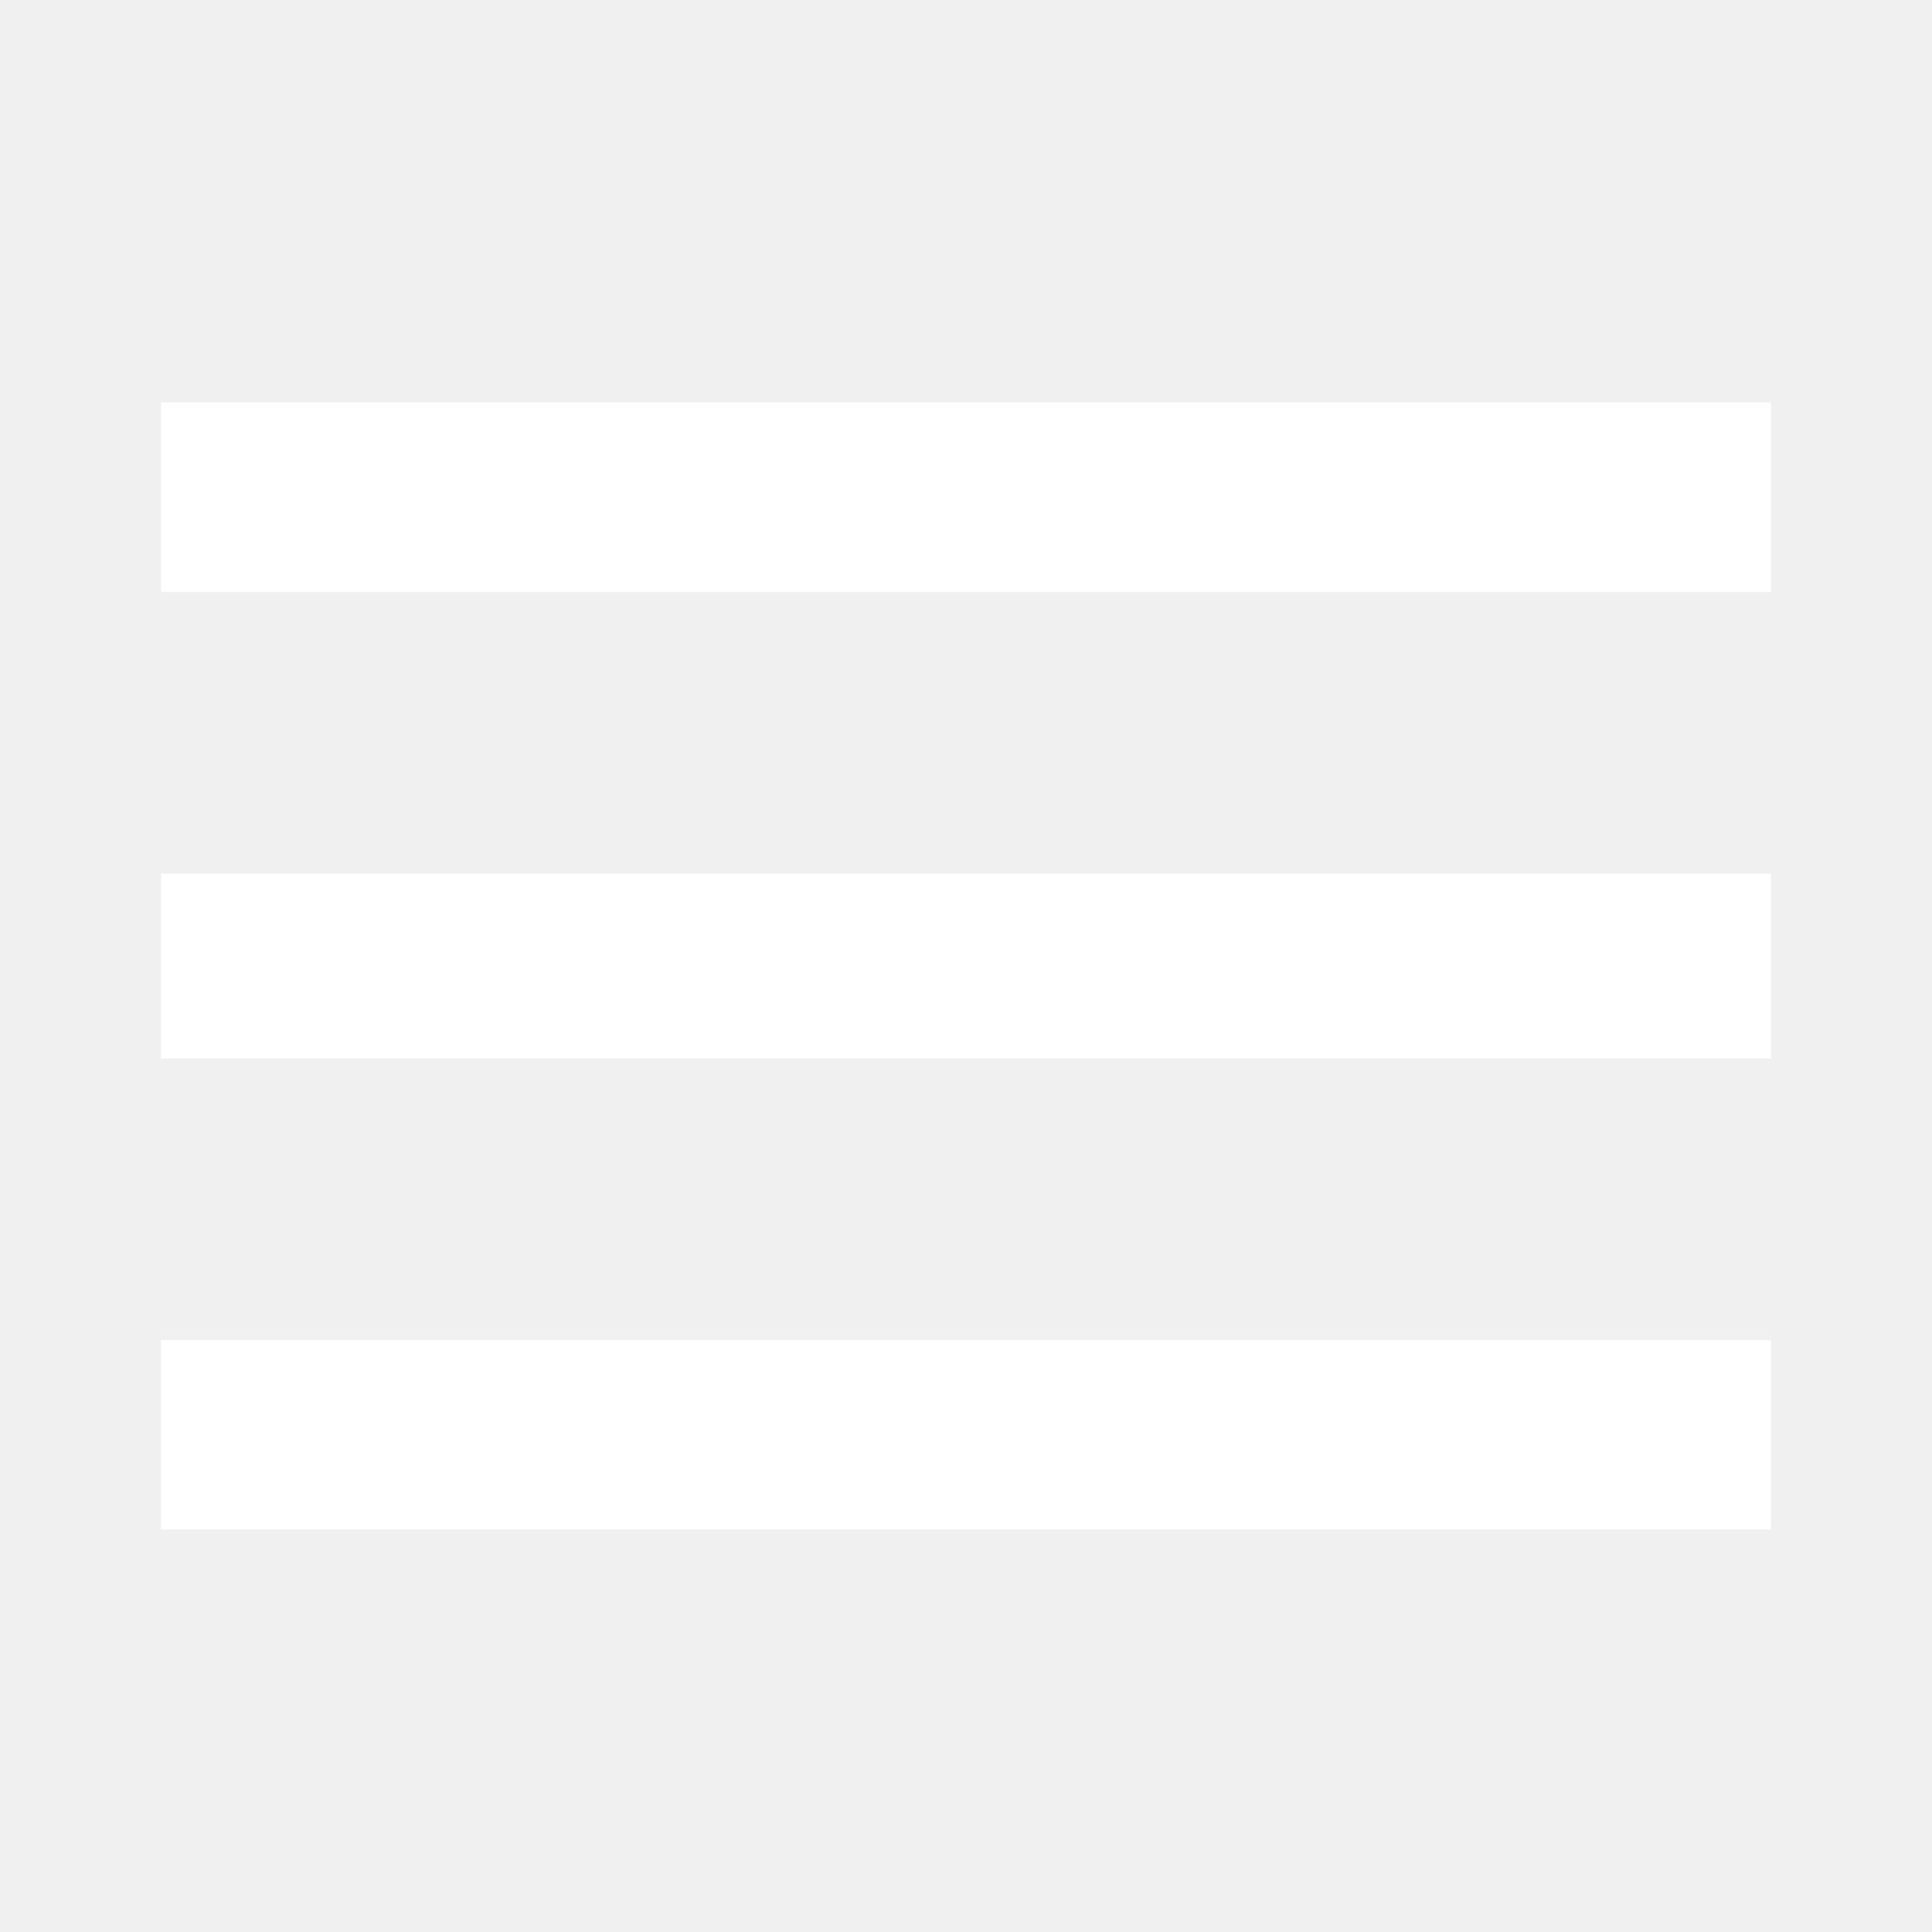
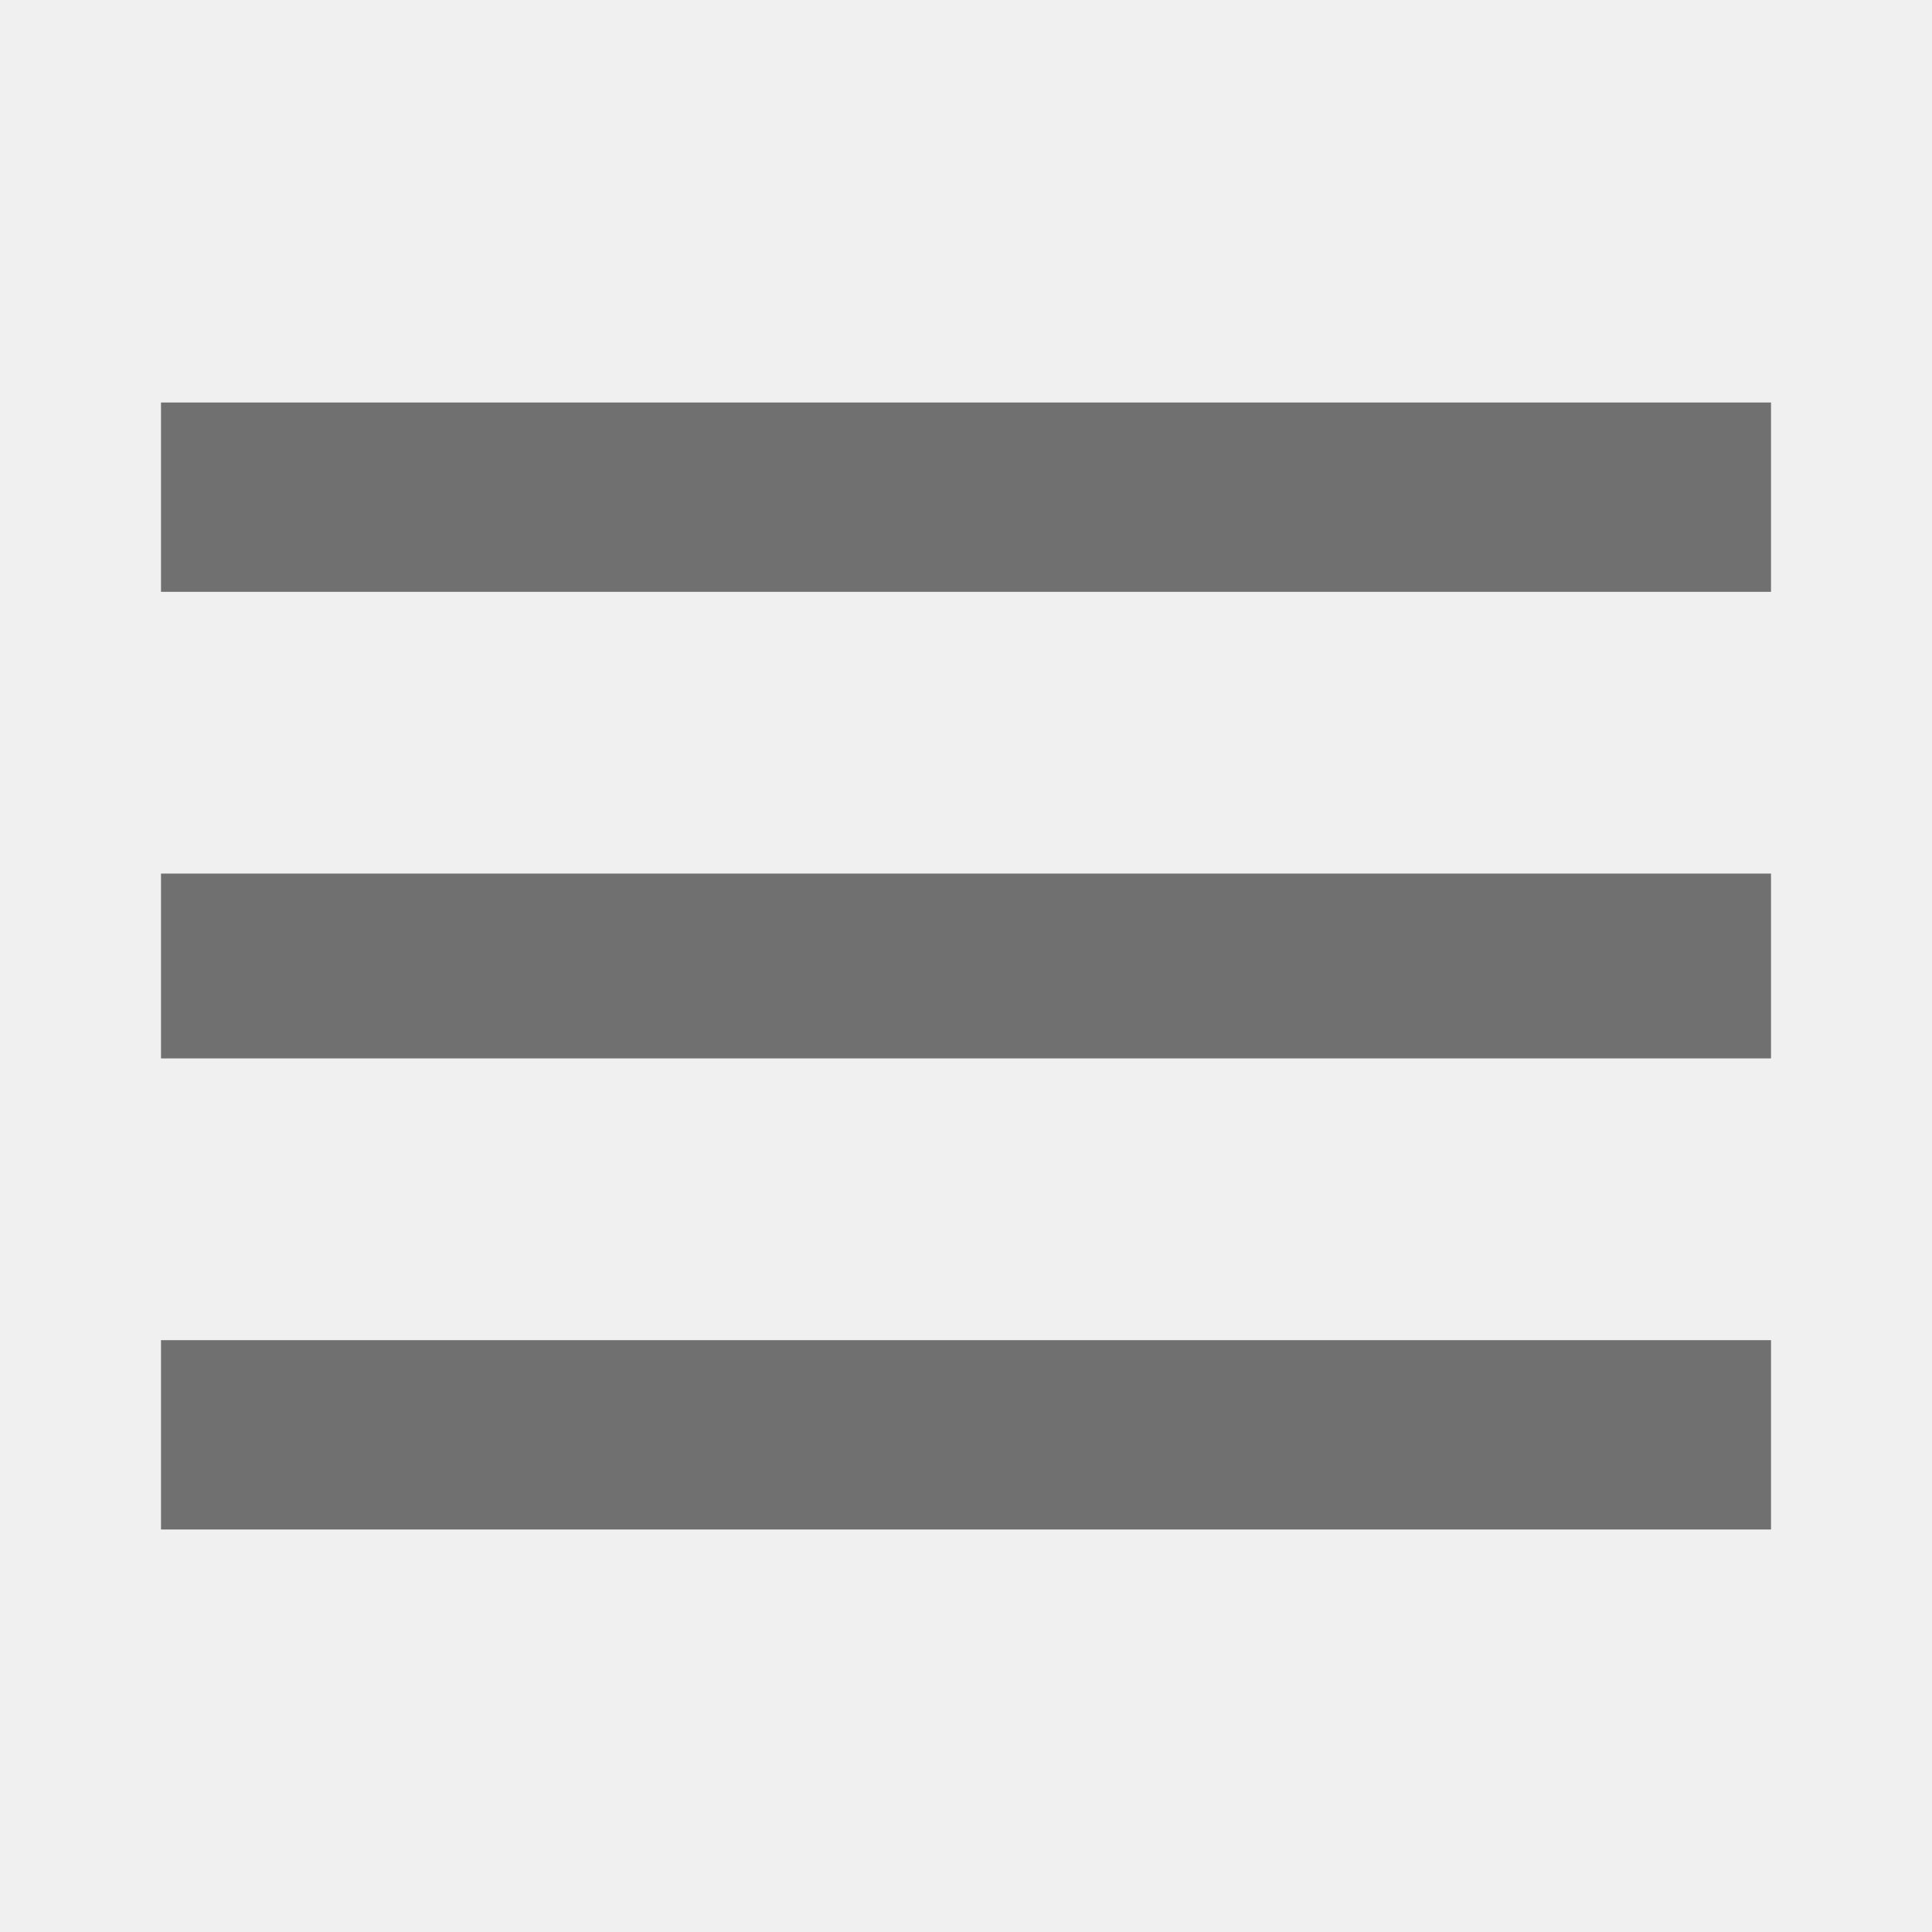
<svg xmlns="http://www.w3.org/2000/svg" width="24" height="24" viewBox="0 0 24 24">
-   <path d="M2 19v-2.352h20V19H2zm0-5.852v-2.296h20v2.296H2zM2 5h20v2.352H2V5z" fill="#fff" fill-rule="evenodd" />
+   <path d="M2 19v-2.352h20V19H2zm0-5.852v-2.296h20v2.296H2zM2 5h20v2.352H2V5z" fill="#707070" fill-rule="evenodd" />
</svg>
